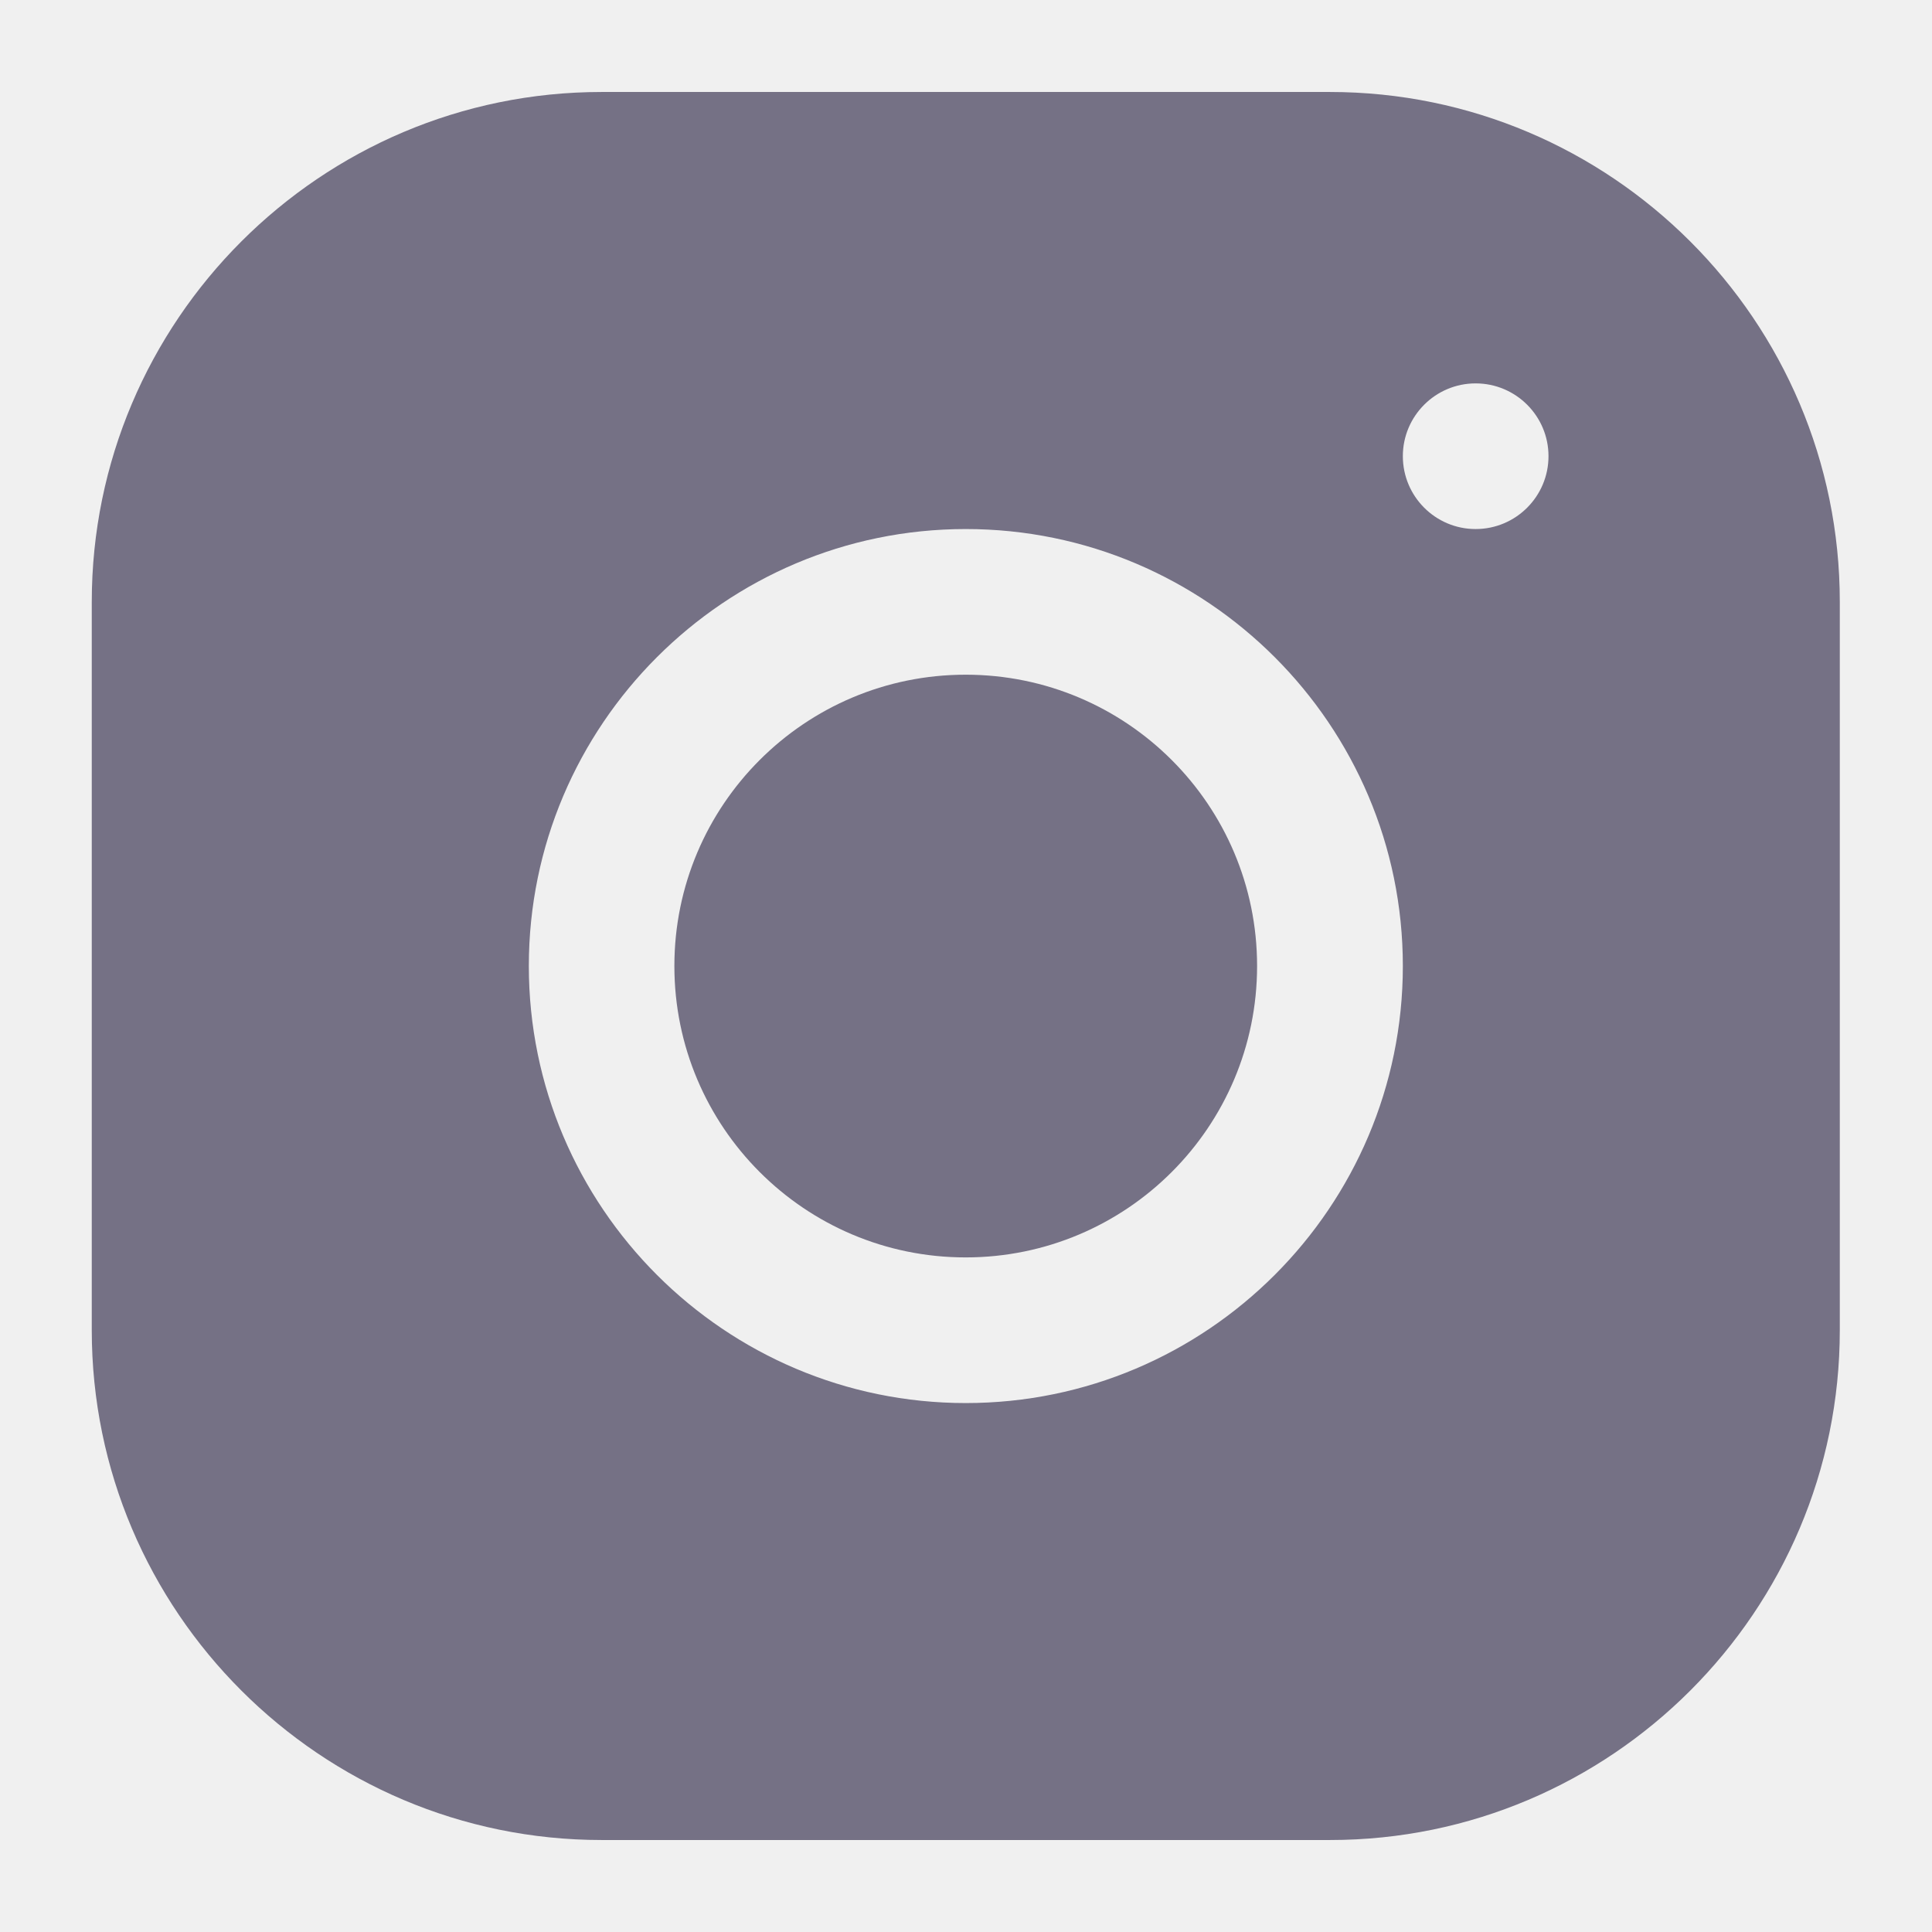
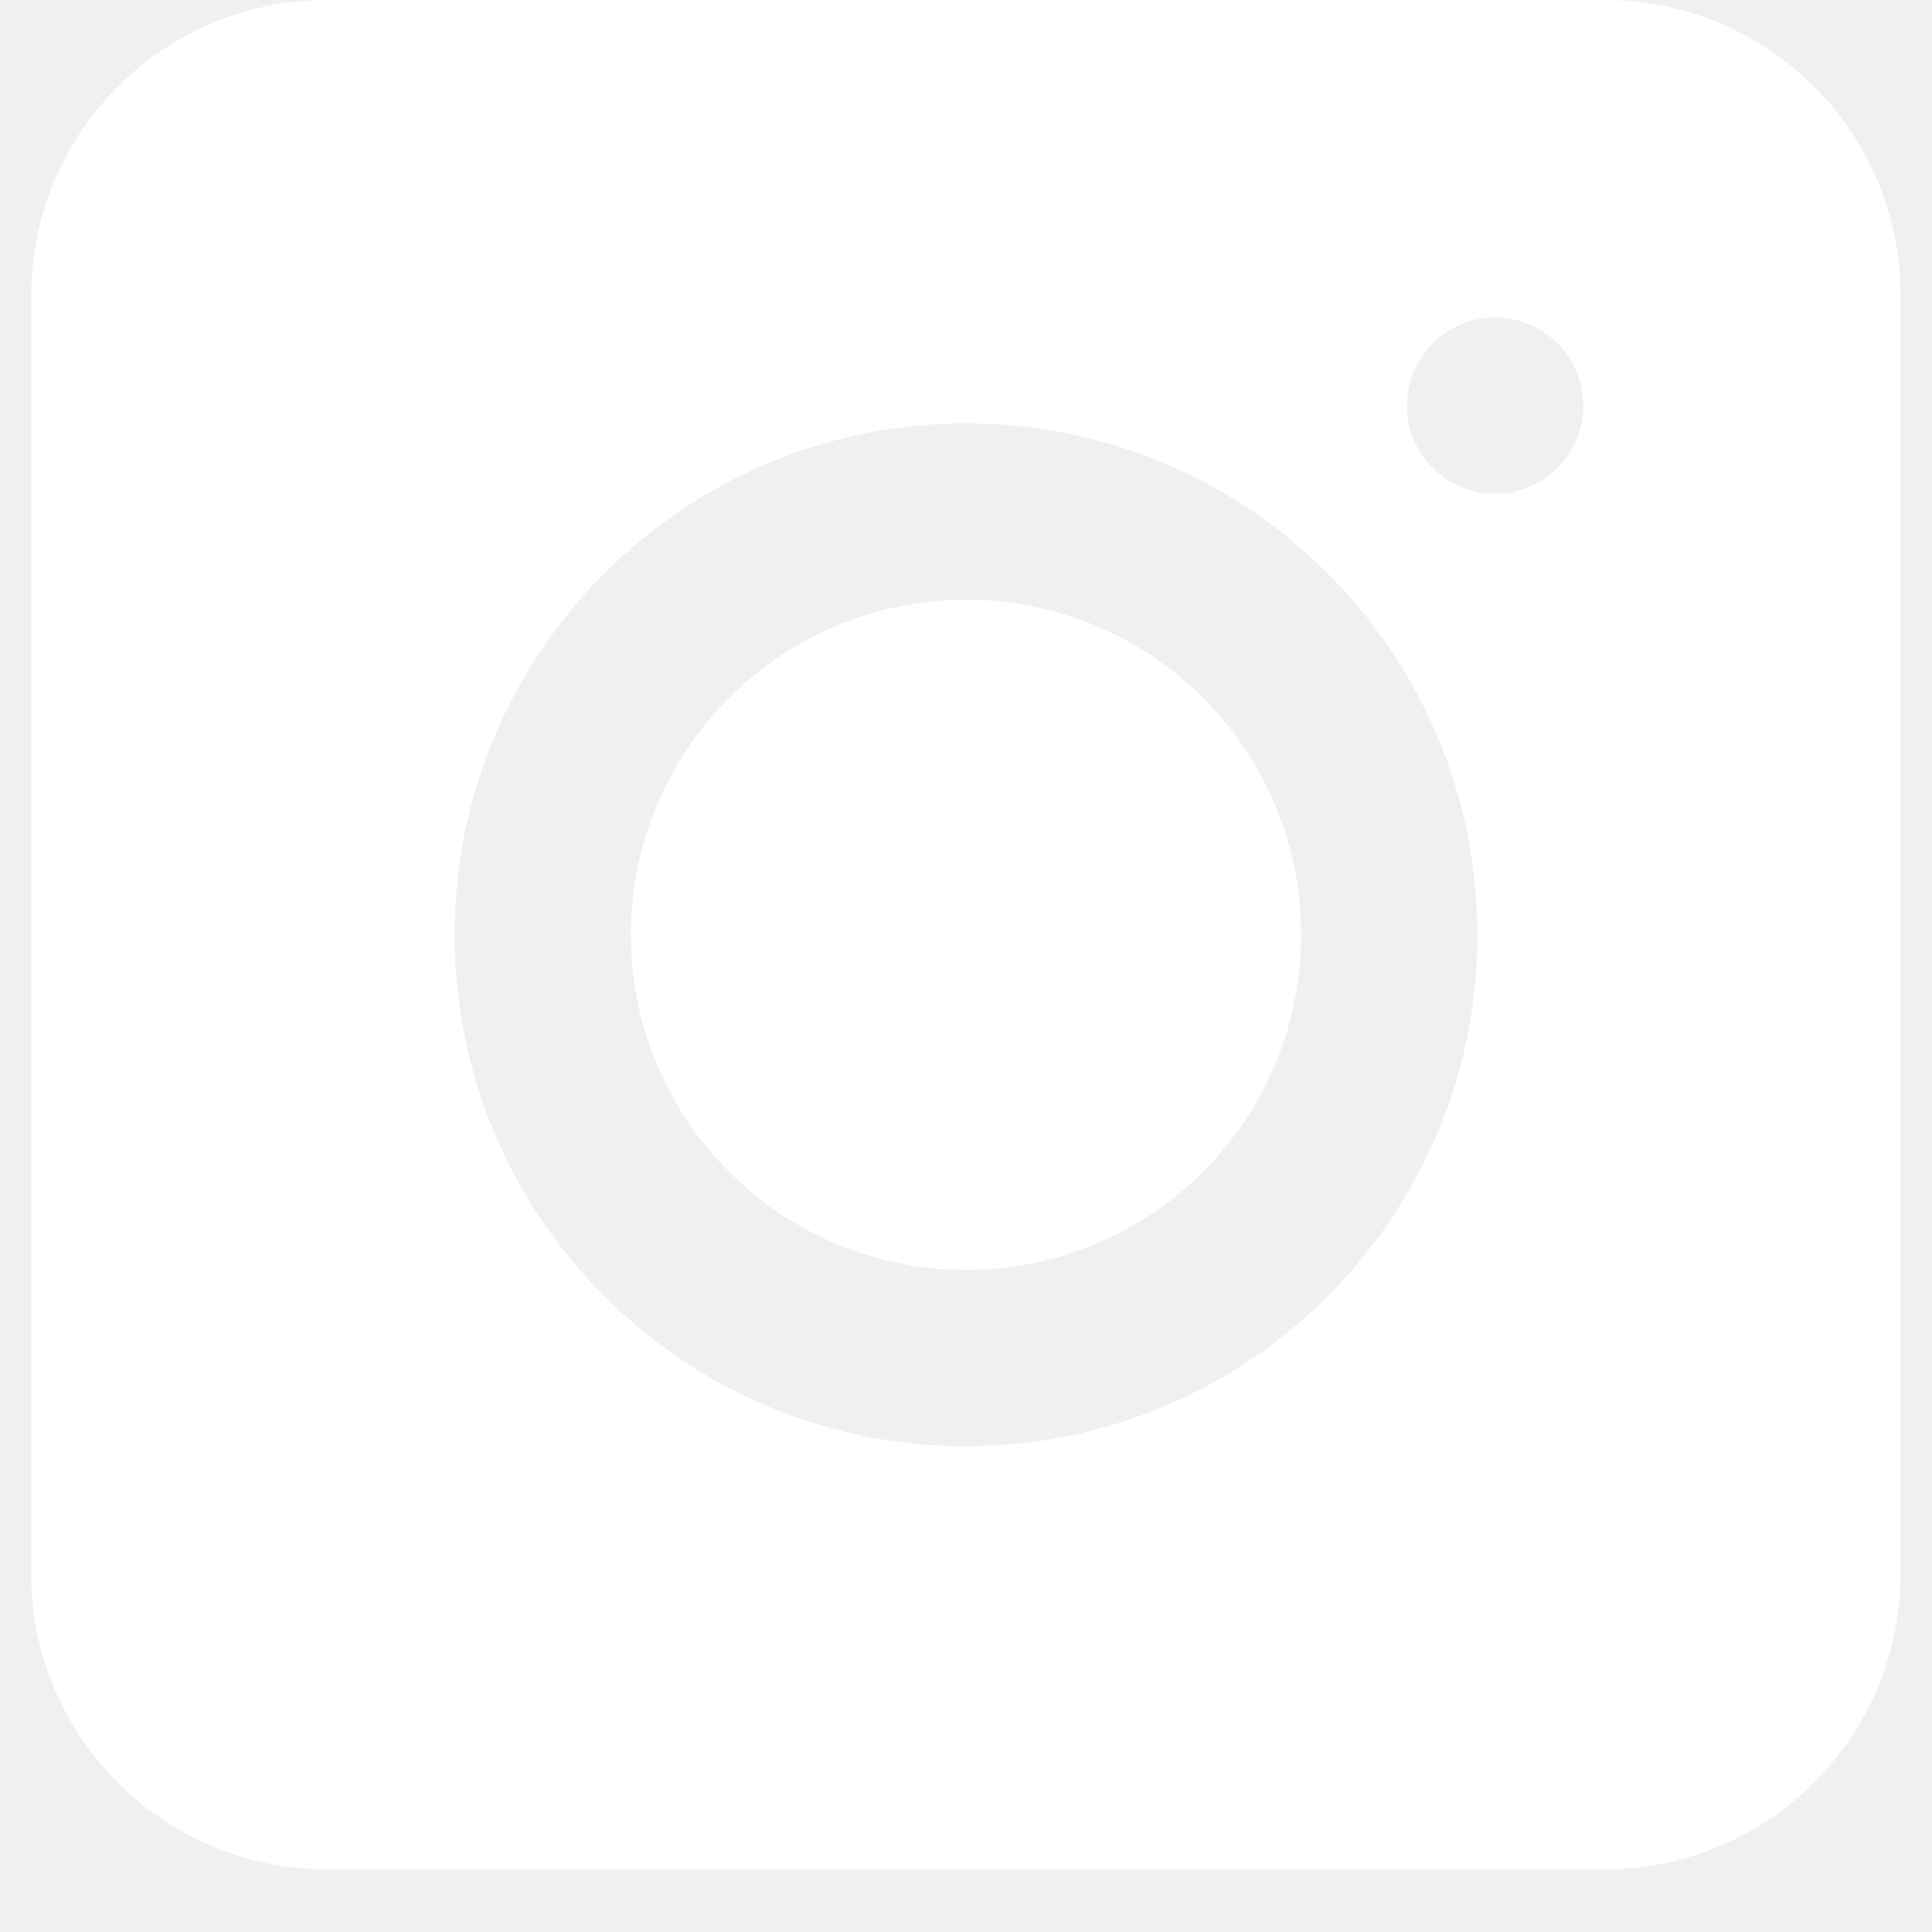
- <svg xmlns="http://www.w3.org/2000/svg" width="18" height="18" viewBox="0 0 18 18" fill="none">
-   <g clip-path="url(#clip0_702_32812)">
-     <path d="M8.997 11.715C10.496 11.715 11.712 10.499 11.712 9C11.712 7.501 10.496 6.286 8.997 6.286C7.498 6.286 6.283 7.501 6.283 9C6.283 10.499 7.498 11.715 8.997 11.715Z" fill="#757185" />
-     <path d="M12.39 0.857H5.605C2.986 0.857 0.855 2.989 0.855 5.608V12.394C0.855 15.012 2.987 17.143 5.606 17.143H12.392C15.011 17.143 17.141 15.012 17.141 12.393V5.607C17.141 2.988 15.01 0.857 12.39 0.857ZM8.998 13.072C6.753 13.072 4.927 11.246 4.927 9C4.927 6.755 6.753 4.929 8.998 4.929C11.244 4.929 13.07 6.755 13.07 9C13.07 11.246 11.244 13.072 8.998 13.072ZM13.748 4.929C13.374 4.929 13.07 4.625 13.07 4.25C13.07 3.876 13.374 3.572 13.748 3.572C14.123 3.572 14.427 3.876 14.427 4.25C14.427 4.625 14.123 4.929 13.748 4.929Z" fill="#757185" />
-   </g>
+ <svg xmlns="http://www.w3.org/2000/svg" width="40" zoomAndPan="magnify" viewBox="0 0 30 30" height="40" preserveAspectRatio="xMidYMid meet" version="1.0">
  <defs>
-     <clipPath id="clip0_702_32812">
-       <rect width="17.143" height="17.143" fill="white" transform="translate(0.427734 0.428711)" />
+     <clipPath id="afe24ba2f2">
+       <path d="M 0.484 0 L 29.516 0 L 29.516 29.031 L 0.484 29.031 Z M 0.484 0 " clip-rule="nonzero" />
    </clipPath>
  </defs>
+   <path fill="#ffffff" d="M 20.203 14.516 C 20.203 14.859 20.172 15.195 20.105 15.531 C 20.039 15.867 19.938 16.191 19.809 16.508 C 19.676 16.824 19.516 17.125 19.328 17.406 C 19.137 17.691 18.922 17.953 18.68 18.195 C 18.438 18.438 18.176 18.652 17.891 18.844 C 17.605 19.031 17.309 19.191 16.992 19.324 C 16.676 19.453 16.352 19.555 16.016 19.621 C 15.68 19.688 15.34 19.719 15 19.719 C 14.66 19.719 14.32 19.688 13.984 19.621 C 13.648 19.555 13.324 19.453 13.008 19.324 C 12.691 19.191 12.395 19.031 12.109 18.844 C 11.824 18.652 11.562 18.438 11.32 18.195 C 11.078 17.953 10.863 17.691 10.672 17.406 C 10.484 17.125 10.324 16.824 10.191 16.508 C 10.062 16.191 9.961 15.867 9.895 15.531 C 9.828 15.195 9.797 14.859 9.797 14.516 C 9.797 14.176 9.828 13.836 9.895 13.5 C 9.961 13.164 10.062 12.84 10.191 12.523 C 10.324 12.211 10.484 11.91 10.672 11.625 C 10.863 11.34 11.078 11.078 11.32 10.836 C 11.562 10.594 11.824 10.379 12.109 10.188 C 12.395 10 12.691 9.84 13.008 9.707 C 13.324 9.578 13.648 9.48 13.984 9.414 C 14.32 9.344 14.66 9.312 15 9.312 C 15.34 9.312 15.68 9.344 16.016 9.414 C 16.352 9.48 16.676 9.578 16.992 9.707 C 17.309 9.84 17.605 10 17.891 10.188 C 18.176 10.379 18.438 10.594 18.68 10.836 C 18.922 11.078 19.137 11.34 19.328 11.625 C 19.516 11.91 19.676 12.211 19.809 12.523 C 19.938 12.84 20.039 13.164 20.105 13.5 C 20.172 13.836 20.203 14.176 20.203 14.516 Z M 20.203 14.516 " fill-opacity="1" fill-rule="nonzero" />
+   <g clip-path="url(#afe24ba2f2)">
+     <path fill="#ffffff" d="M 24.926 0 L 5.074 0 C 2.543 0 0.484 2.059 0.484 4.59 L 0.484 24.438 C 0.484 26.969 2.543 29.027 5.074 29.027 L 24.922 29.027 C 27.449 29.027 29.512 26.969 29.512 24.438 L 29.512 4.59 C 29.516 2.059 27.457 0 24.926 0 Z M 15 22.457 C 10.617 22.457 7.059 18.898 7.059 14.516 C 7.059 10.133 10.617 6.574 15 6.574 C 19.383 6.574 22.941 10.133 22.941 14.516 C 22.941 18.898 19.383 22.457 15 22.457 Z M 23.215 7.668 C 22.461 7.668 21.848 7.055 21.848 6.301 C 21.848 5.543 22.461 4.93 23.215 4.93 C 23.973 4.93 24.586 5.543 24.586 6.301 C 24.586 7.055 23.973 7.668 23.215 7.668 Z M 23.215 7.668 " fill-opacity="1" fill-rule="nonzero" />
+   </g>
</svg>
